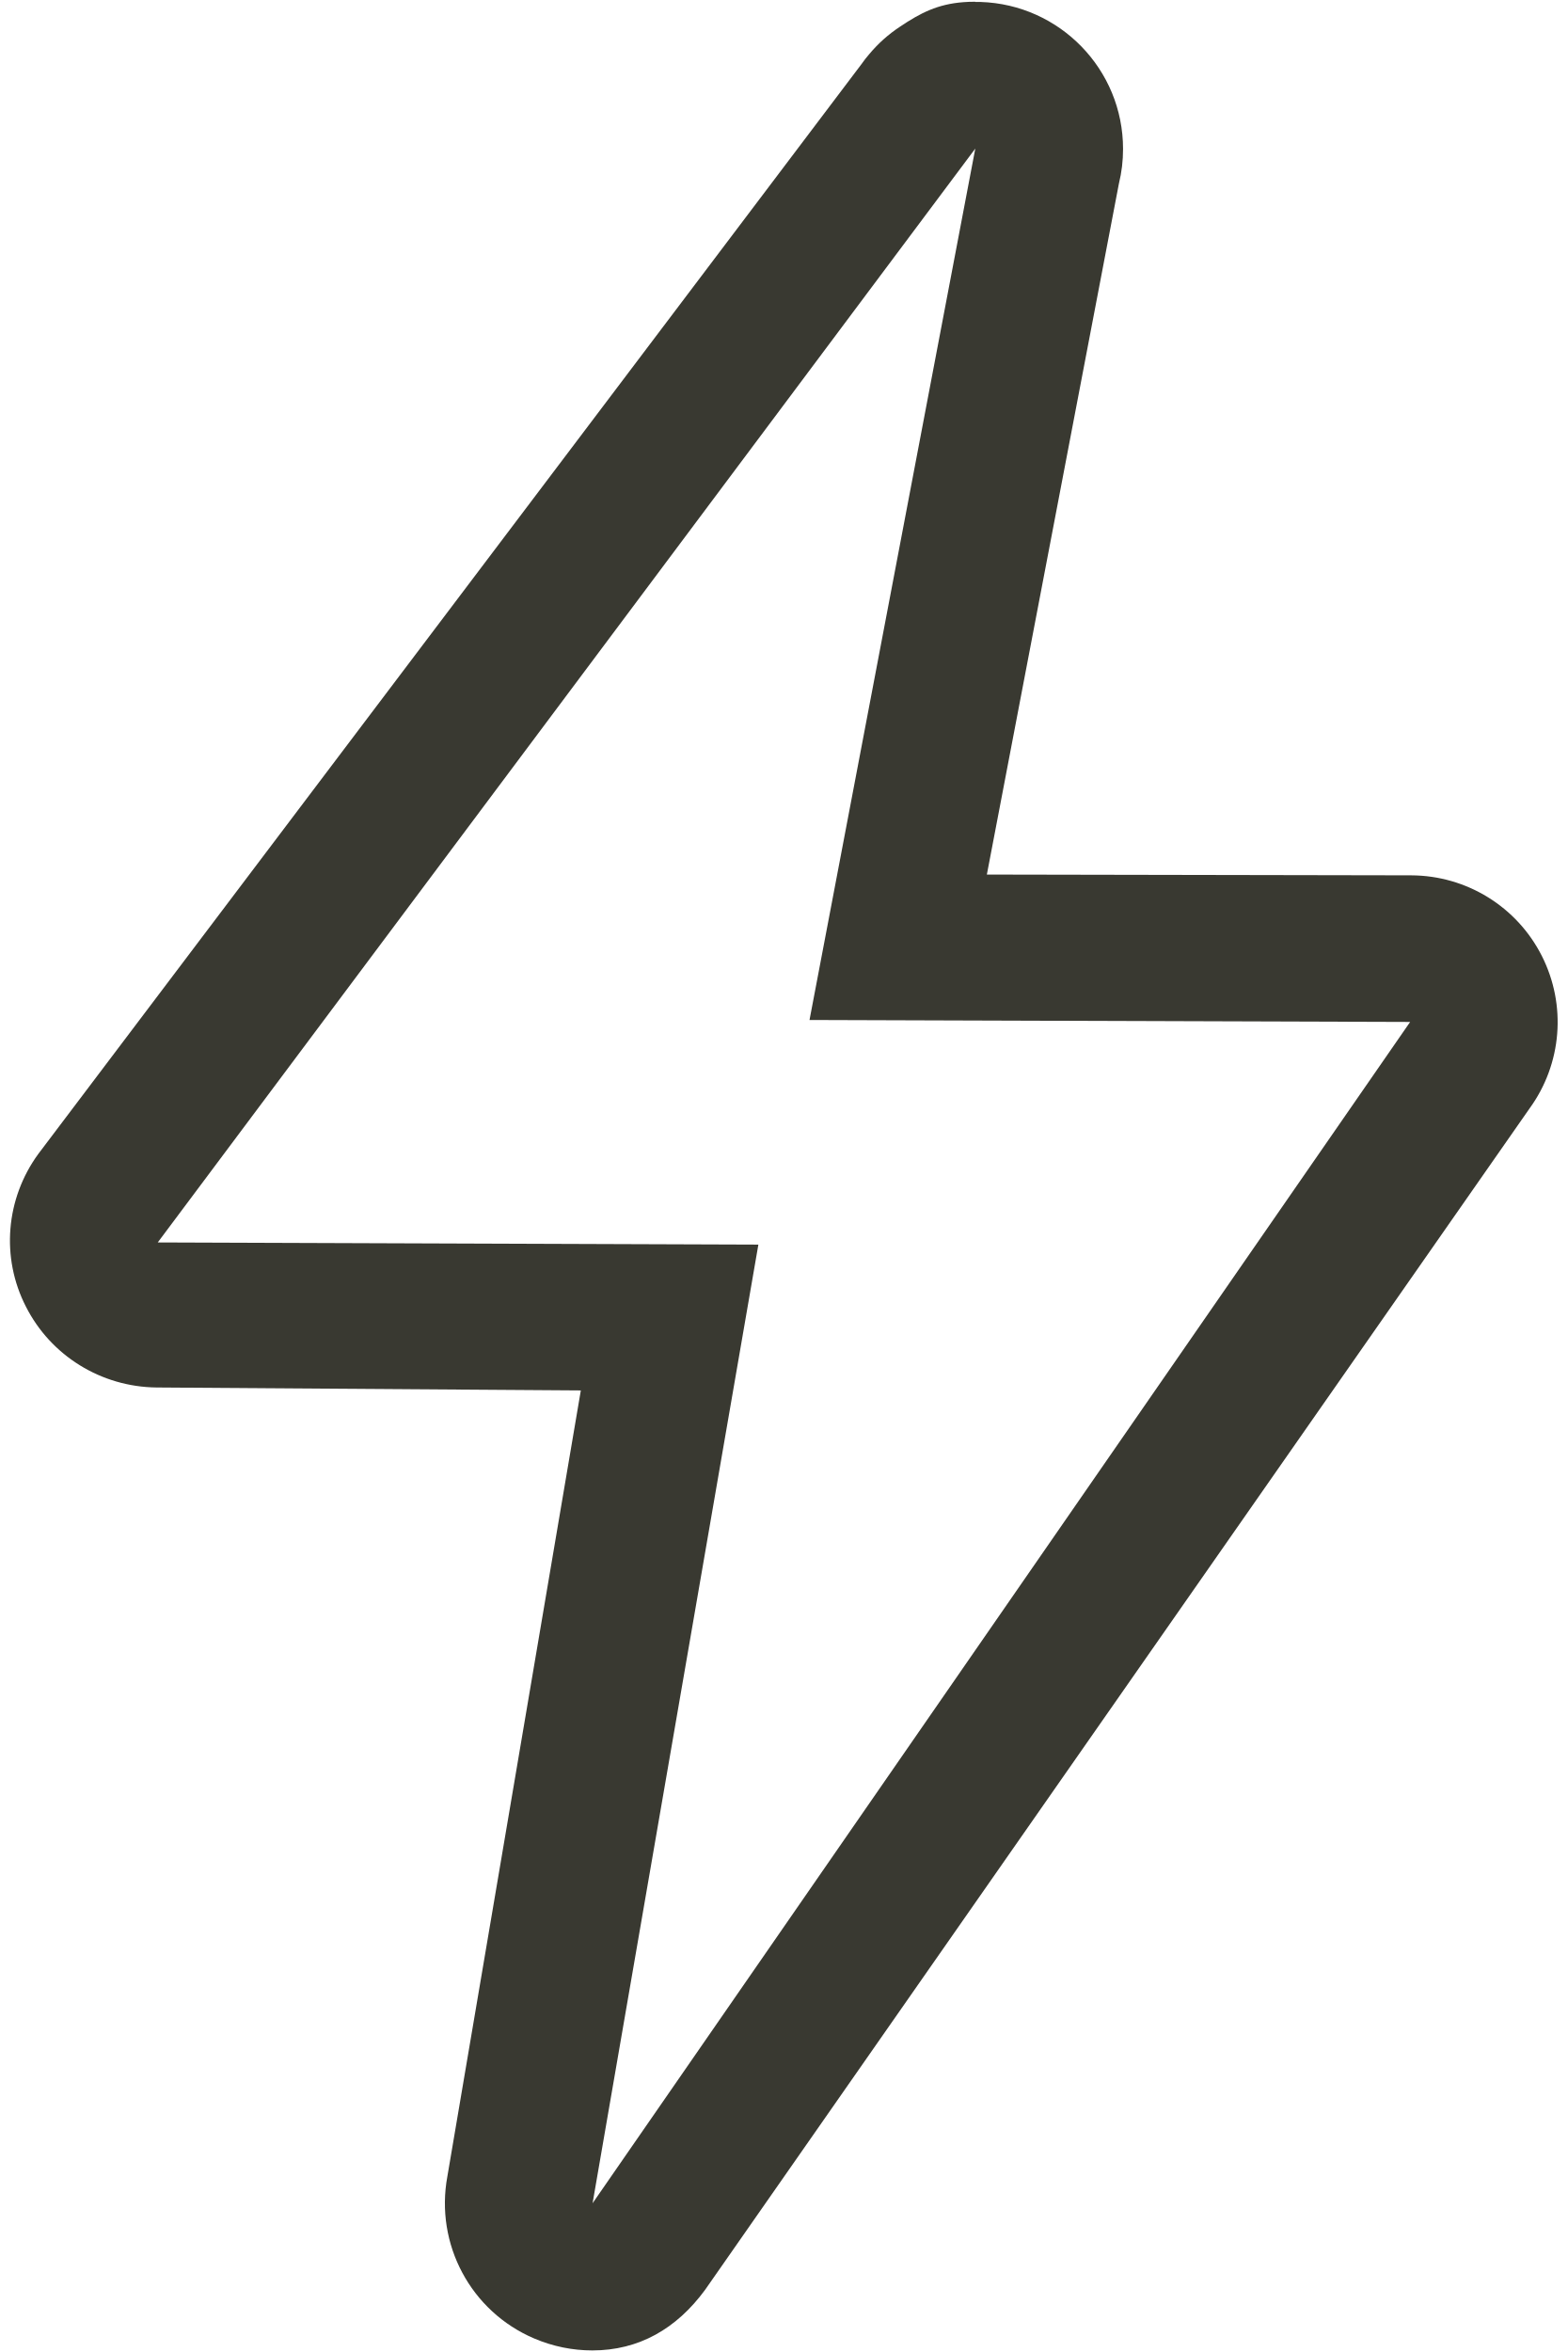
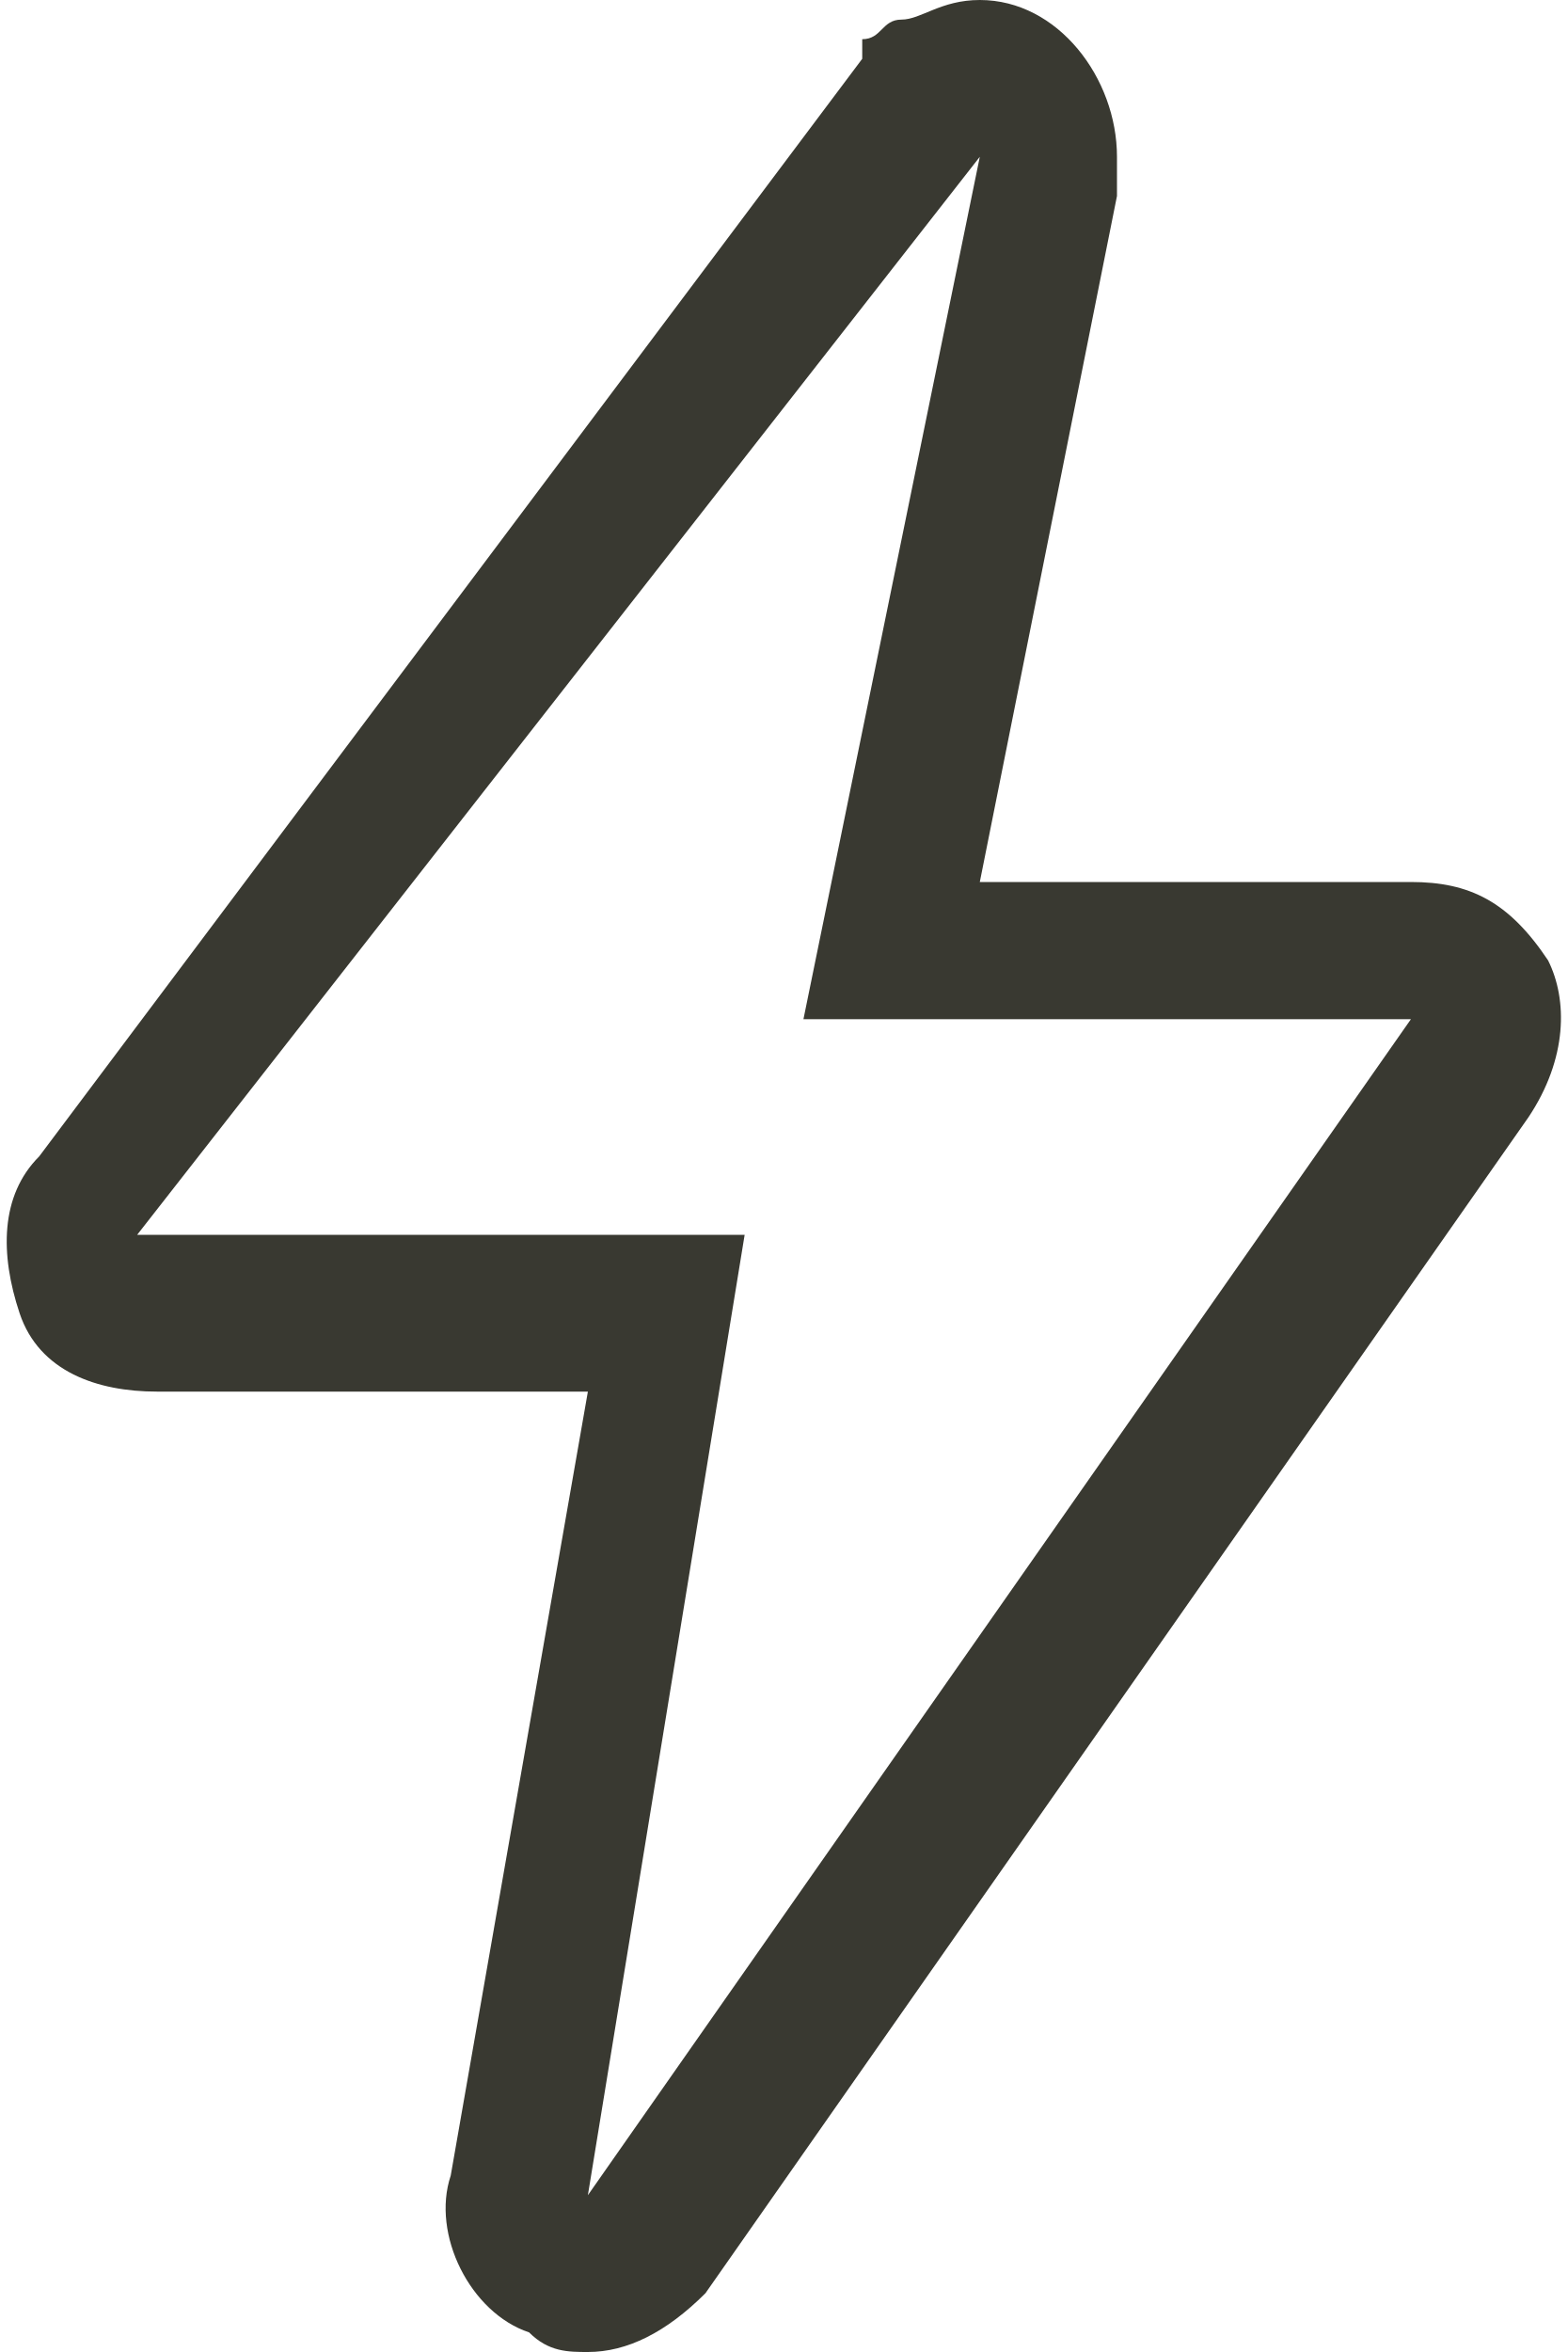
- <svg xmlns="http://www.w3.org/2000/svg" width="8" height="12" viewBox="0 0 8 12" fill="none">
-   <path d="M4.977 0.758L4.131 5.204L7.196 5.214L3.024 11.241L3.87 6.35L0.805 6.339L4.977 0.758ZM4.977 0.009C4.957 0.009 4.937 0.009 4.917 0.011C4.785 0.021 4.697 0.066 4.593 0.136C4.535 0.174 4.482 0.221 4.436 0.276C4.422 0.292 4.409 0.309 4.397 0.326L0.195 5.888C0.029 6.116 0.004 6.416 0.132 6.666C0.259 6.917 0.516 7.076 0.799 7.079L2.964 7.094L2.283 11.104C2.219 11.449 2.402 11.793 2.726 11.931C2.822 11.972 2.923 11.992 3.023 11.992C3.259 11.992 3.452 11.882 3.598 11.683L7.805 5.656C7.971 5.428 7.995 5.128 7.868 4.877C7.741 4.626 7.484 4.467 7.201 4.466L5.036 4.462L5.71 0.936C5.724 0.879 5.731 0.821 5.731 0.76C5.731 0.354 5.408 0.023 5.004 0.01C4.995 0.01 4.986 0.01 4.977 0.01V0.009Z" fill="#393931" />
+ <svg xmlns="http://www.w3.org/2000/svg" version="1.1" id="Слой_1" x="0px" y="0px" viewBox="0 0 8 12" style="enable-background:new 0 0 8 12;" xml:space="preserve">
+   <style type="text/css">
+ 	.st0{fill:#393931;}
+ </style>
+   <path class="st0" d="M5,0.8L4.1,5.2l3.1,0l-4.2,6l0.8-4.9l-3.1,0L5,0.8z M5,0C5,0,4.9,0,5,0C4.8,0,4.7,0.1,4.6,0.1  c-0.1,0-0.1,0.1-0.2,0.1c0,0,0,0,0,0.1L0.2,5.9C0,6.1,0,6.4,0.1,6.7c0.1,0.3,0.4,0.4,0.7,0.4l2.2,0l-0.7,4c-0.1,0.3,0.1,0.7,0.4,0.8  C2.8,12,2.9,12,3,12c0.2,0,0.4-0.1,0.6-0.3l4.2-6C8,5.4,8,5.1,7.9,4.9C7.7,4.6,7.5,4.5,7.2,4.5L5,4.5l0.7-3.5c0-0.1,0-0.1,0-0.2  C5.7,0.4,5.4,0,5,0C5,0,5,0,5,0L5,0z" />
</svg>
